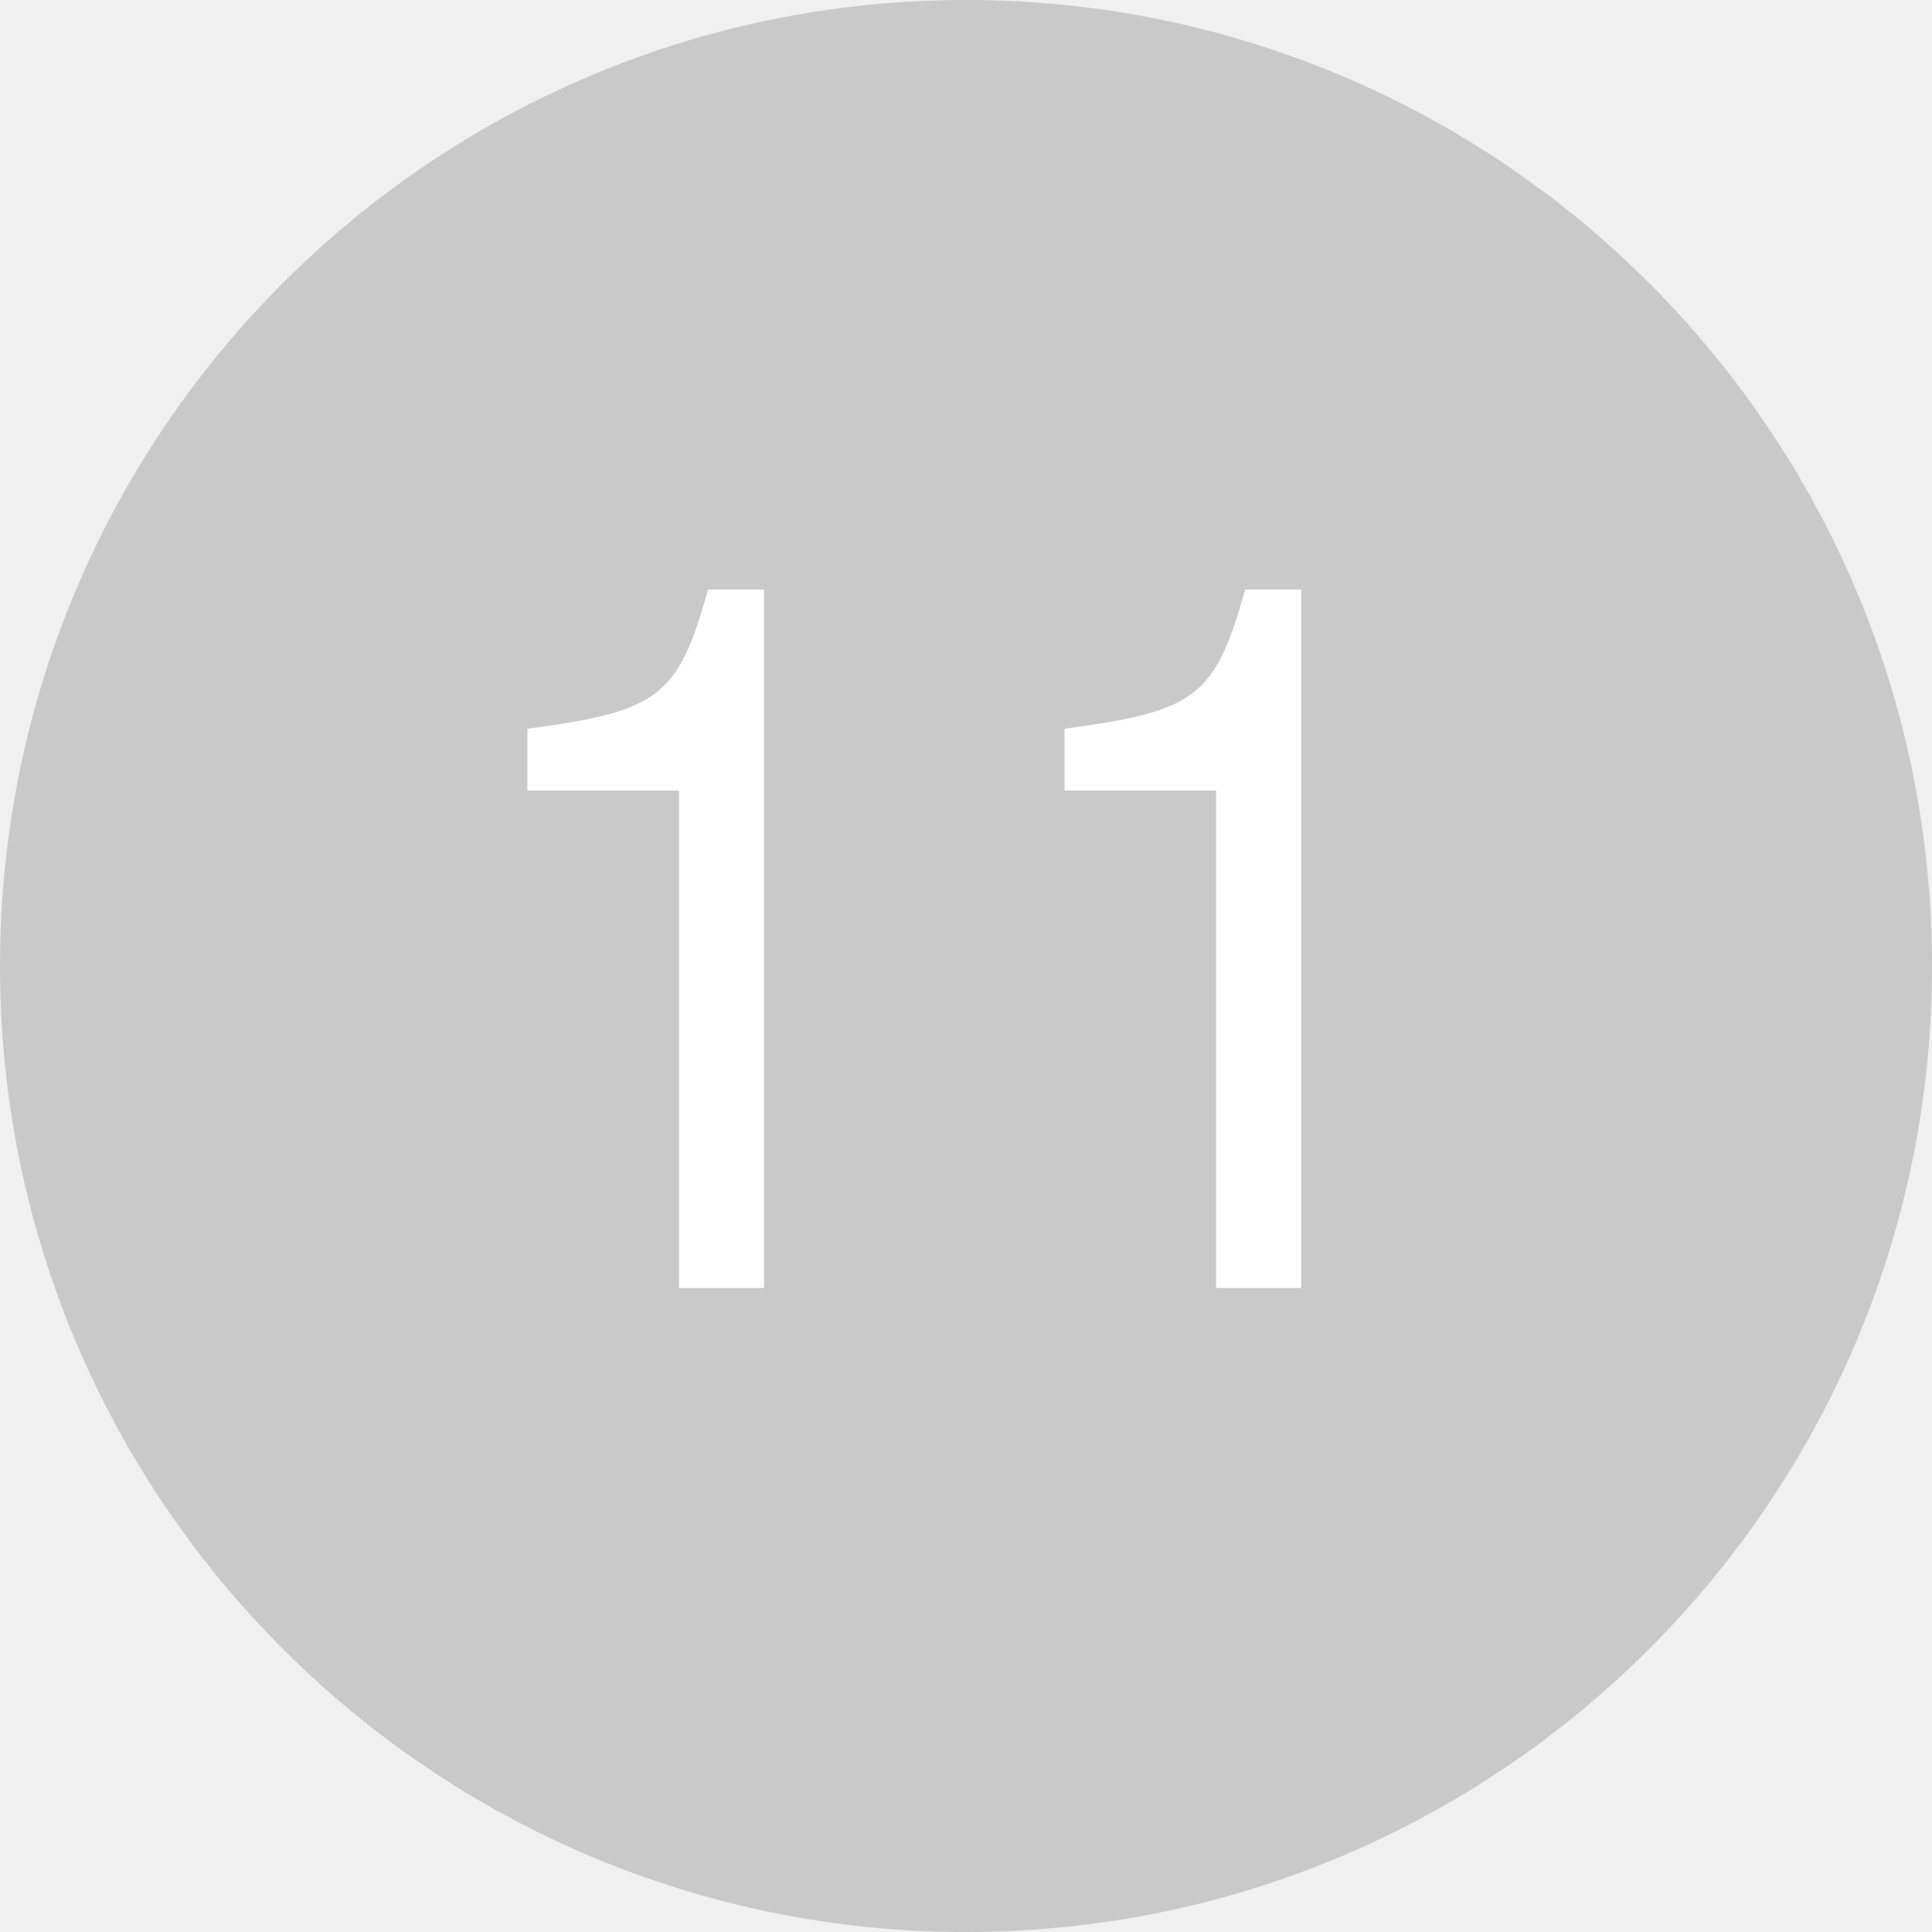
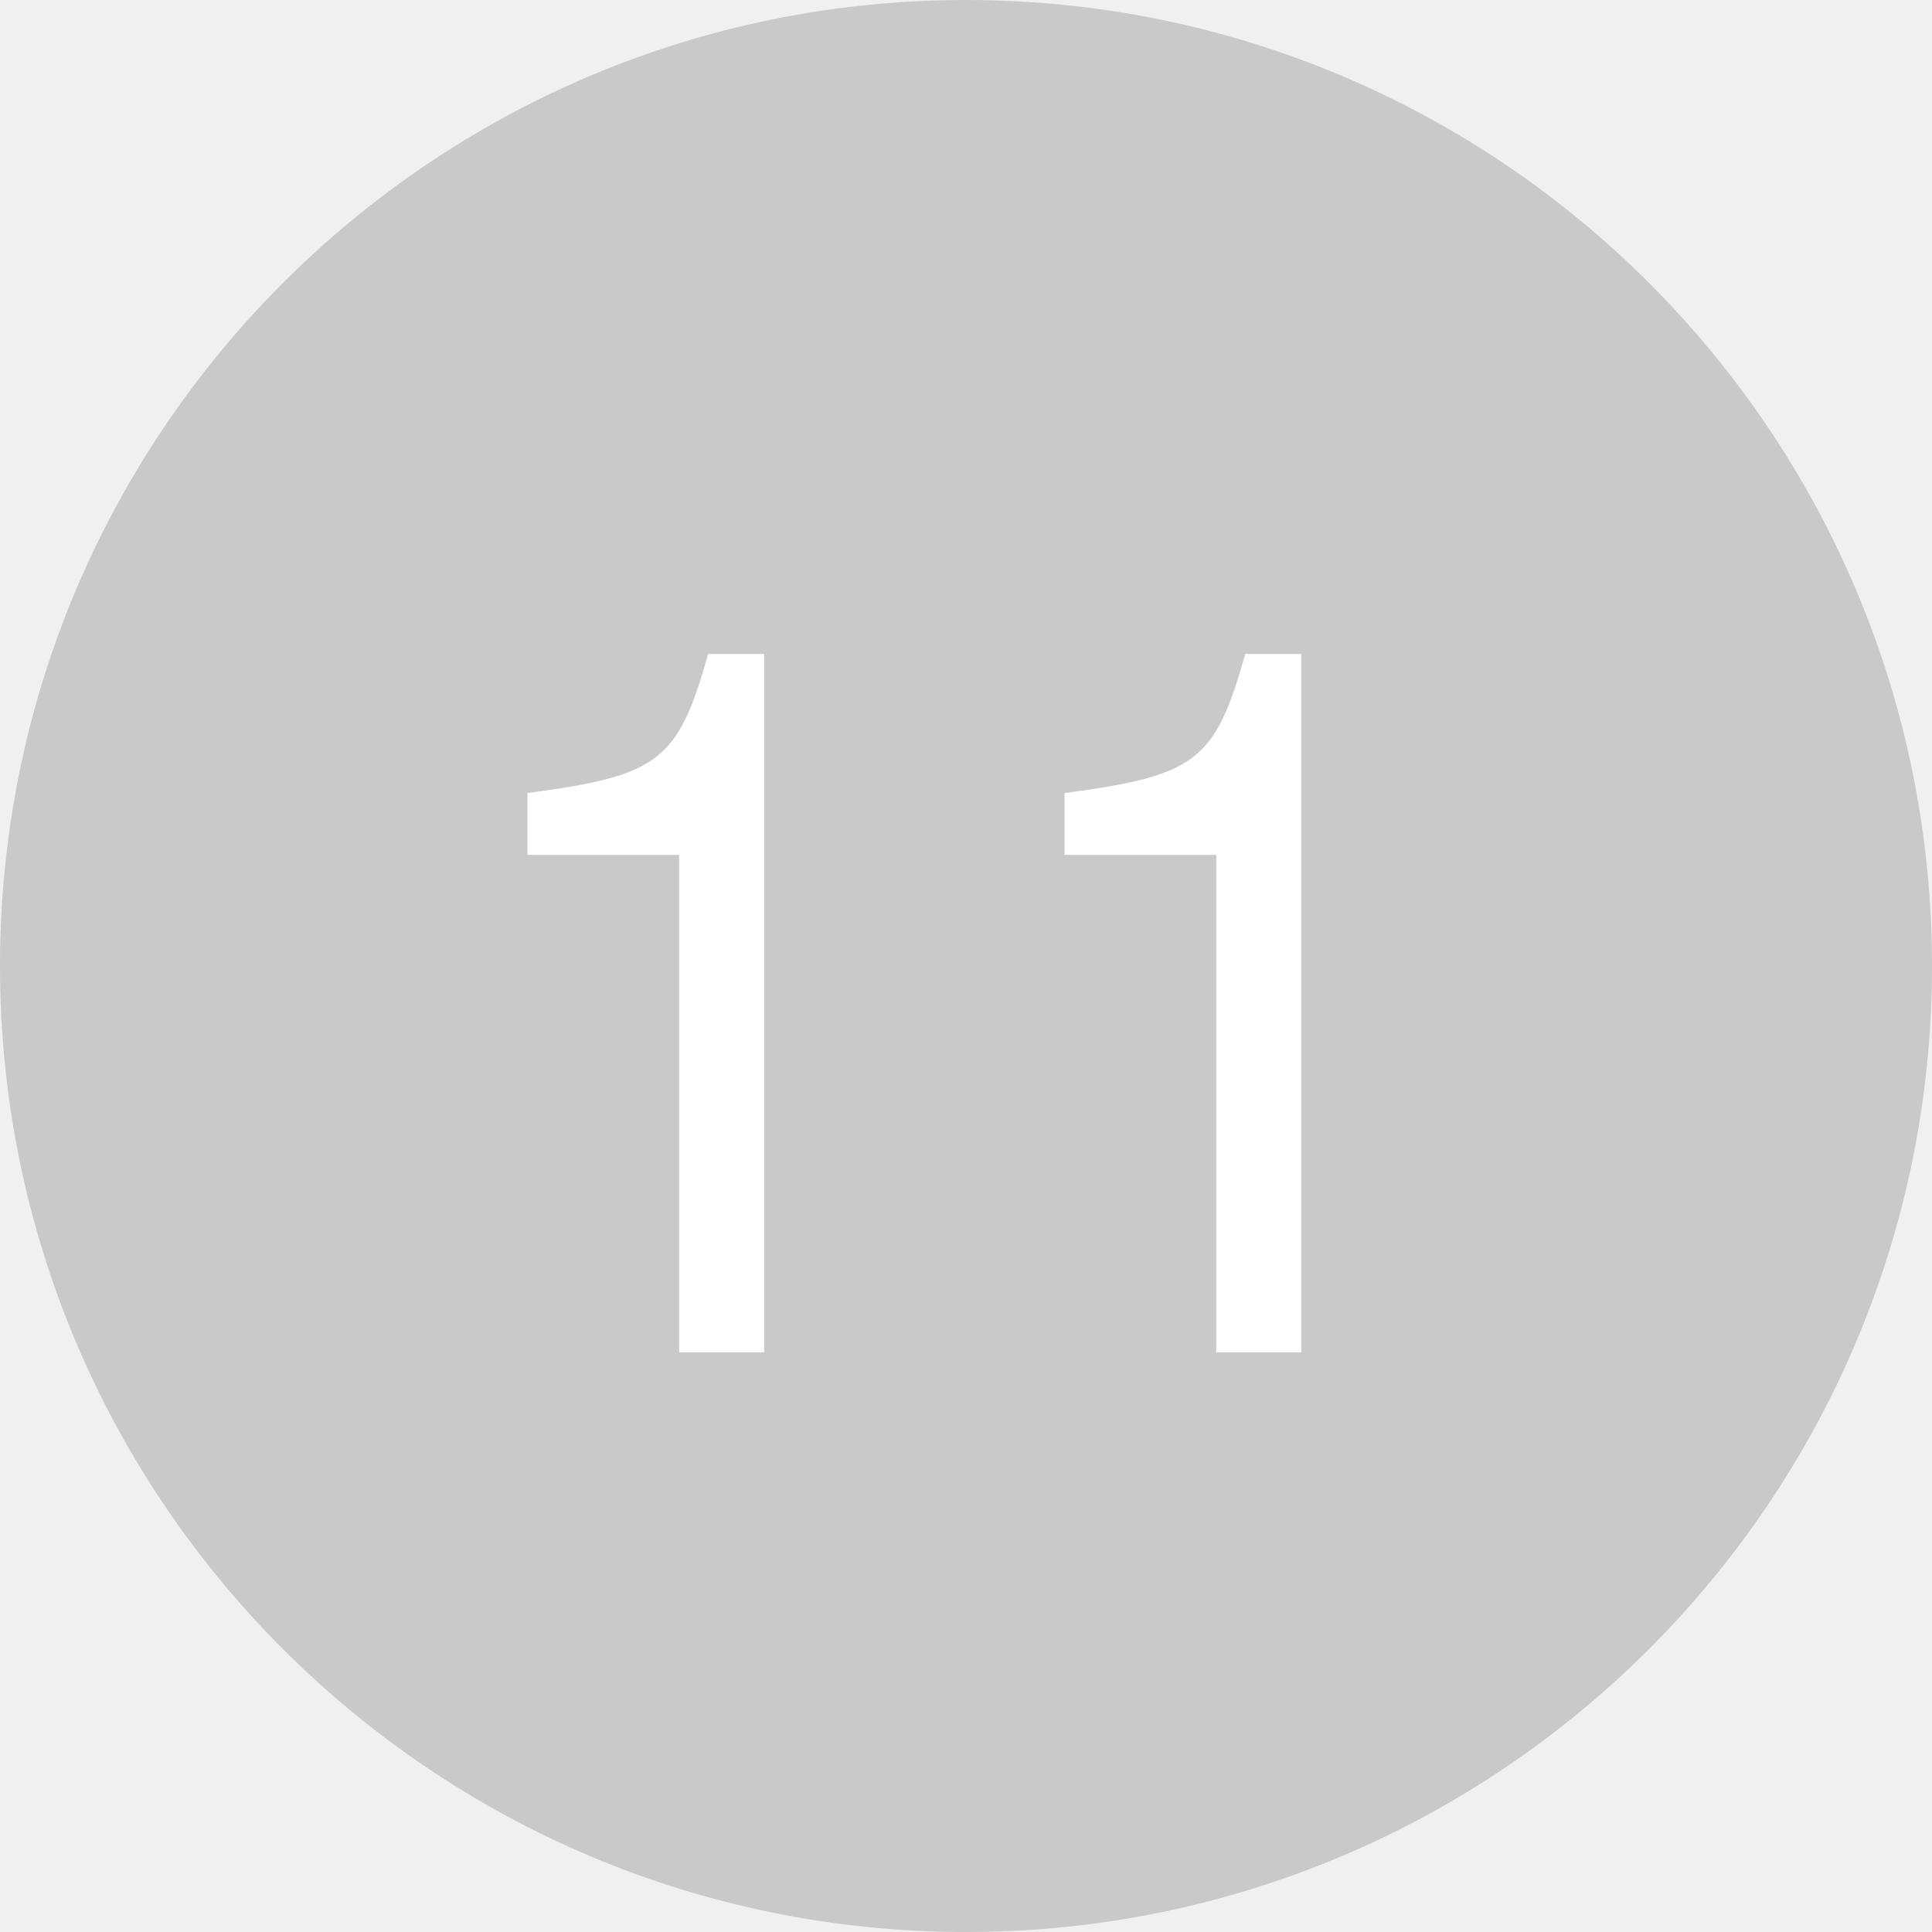
- <svg xmlns="http://www.w3.org/2000/svg" width="300px" height="300px" viewBox="0 0 300 300" overflow="hidden">
-   <circle cx="50%" cy="50%" r="50%" fill="#C9C9C9" stroke="none" />
-   <text x="150" y="200" fill="#fff" text-anchor="middle" font-family="'Helvetica Neue', Helvetica, Arial, sans-serif" font-size="150px" font-weight="lighter">
+ <svg xmlns="http://www.w3.org/2000/svg" viewBox="0 0 200 200" overflow="hidden">
+   <circle cx="50%" cy="50%" r="100px" fill="#C9C9C9" stroke="none" />
+   <text x="100" y="140" fill="#fff" text-anchor="middle" font-family="'Helvetica Neue', Helvetica, Arial, sans-serif" font-size="100px" font-weight="lighter">
    11
  </text>
</svg>
